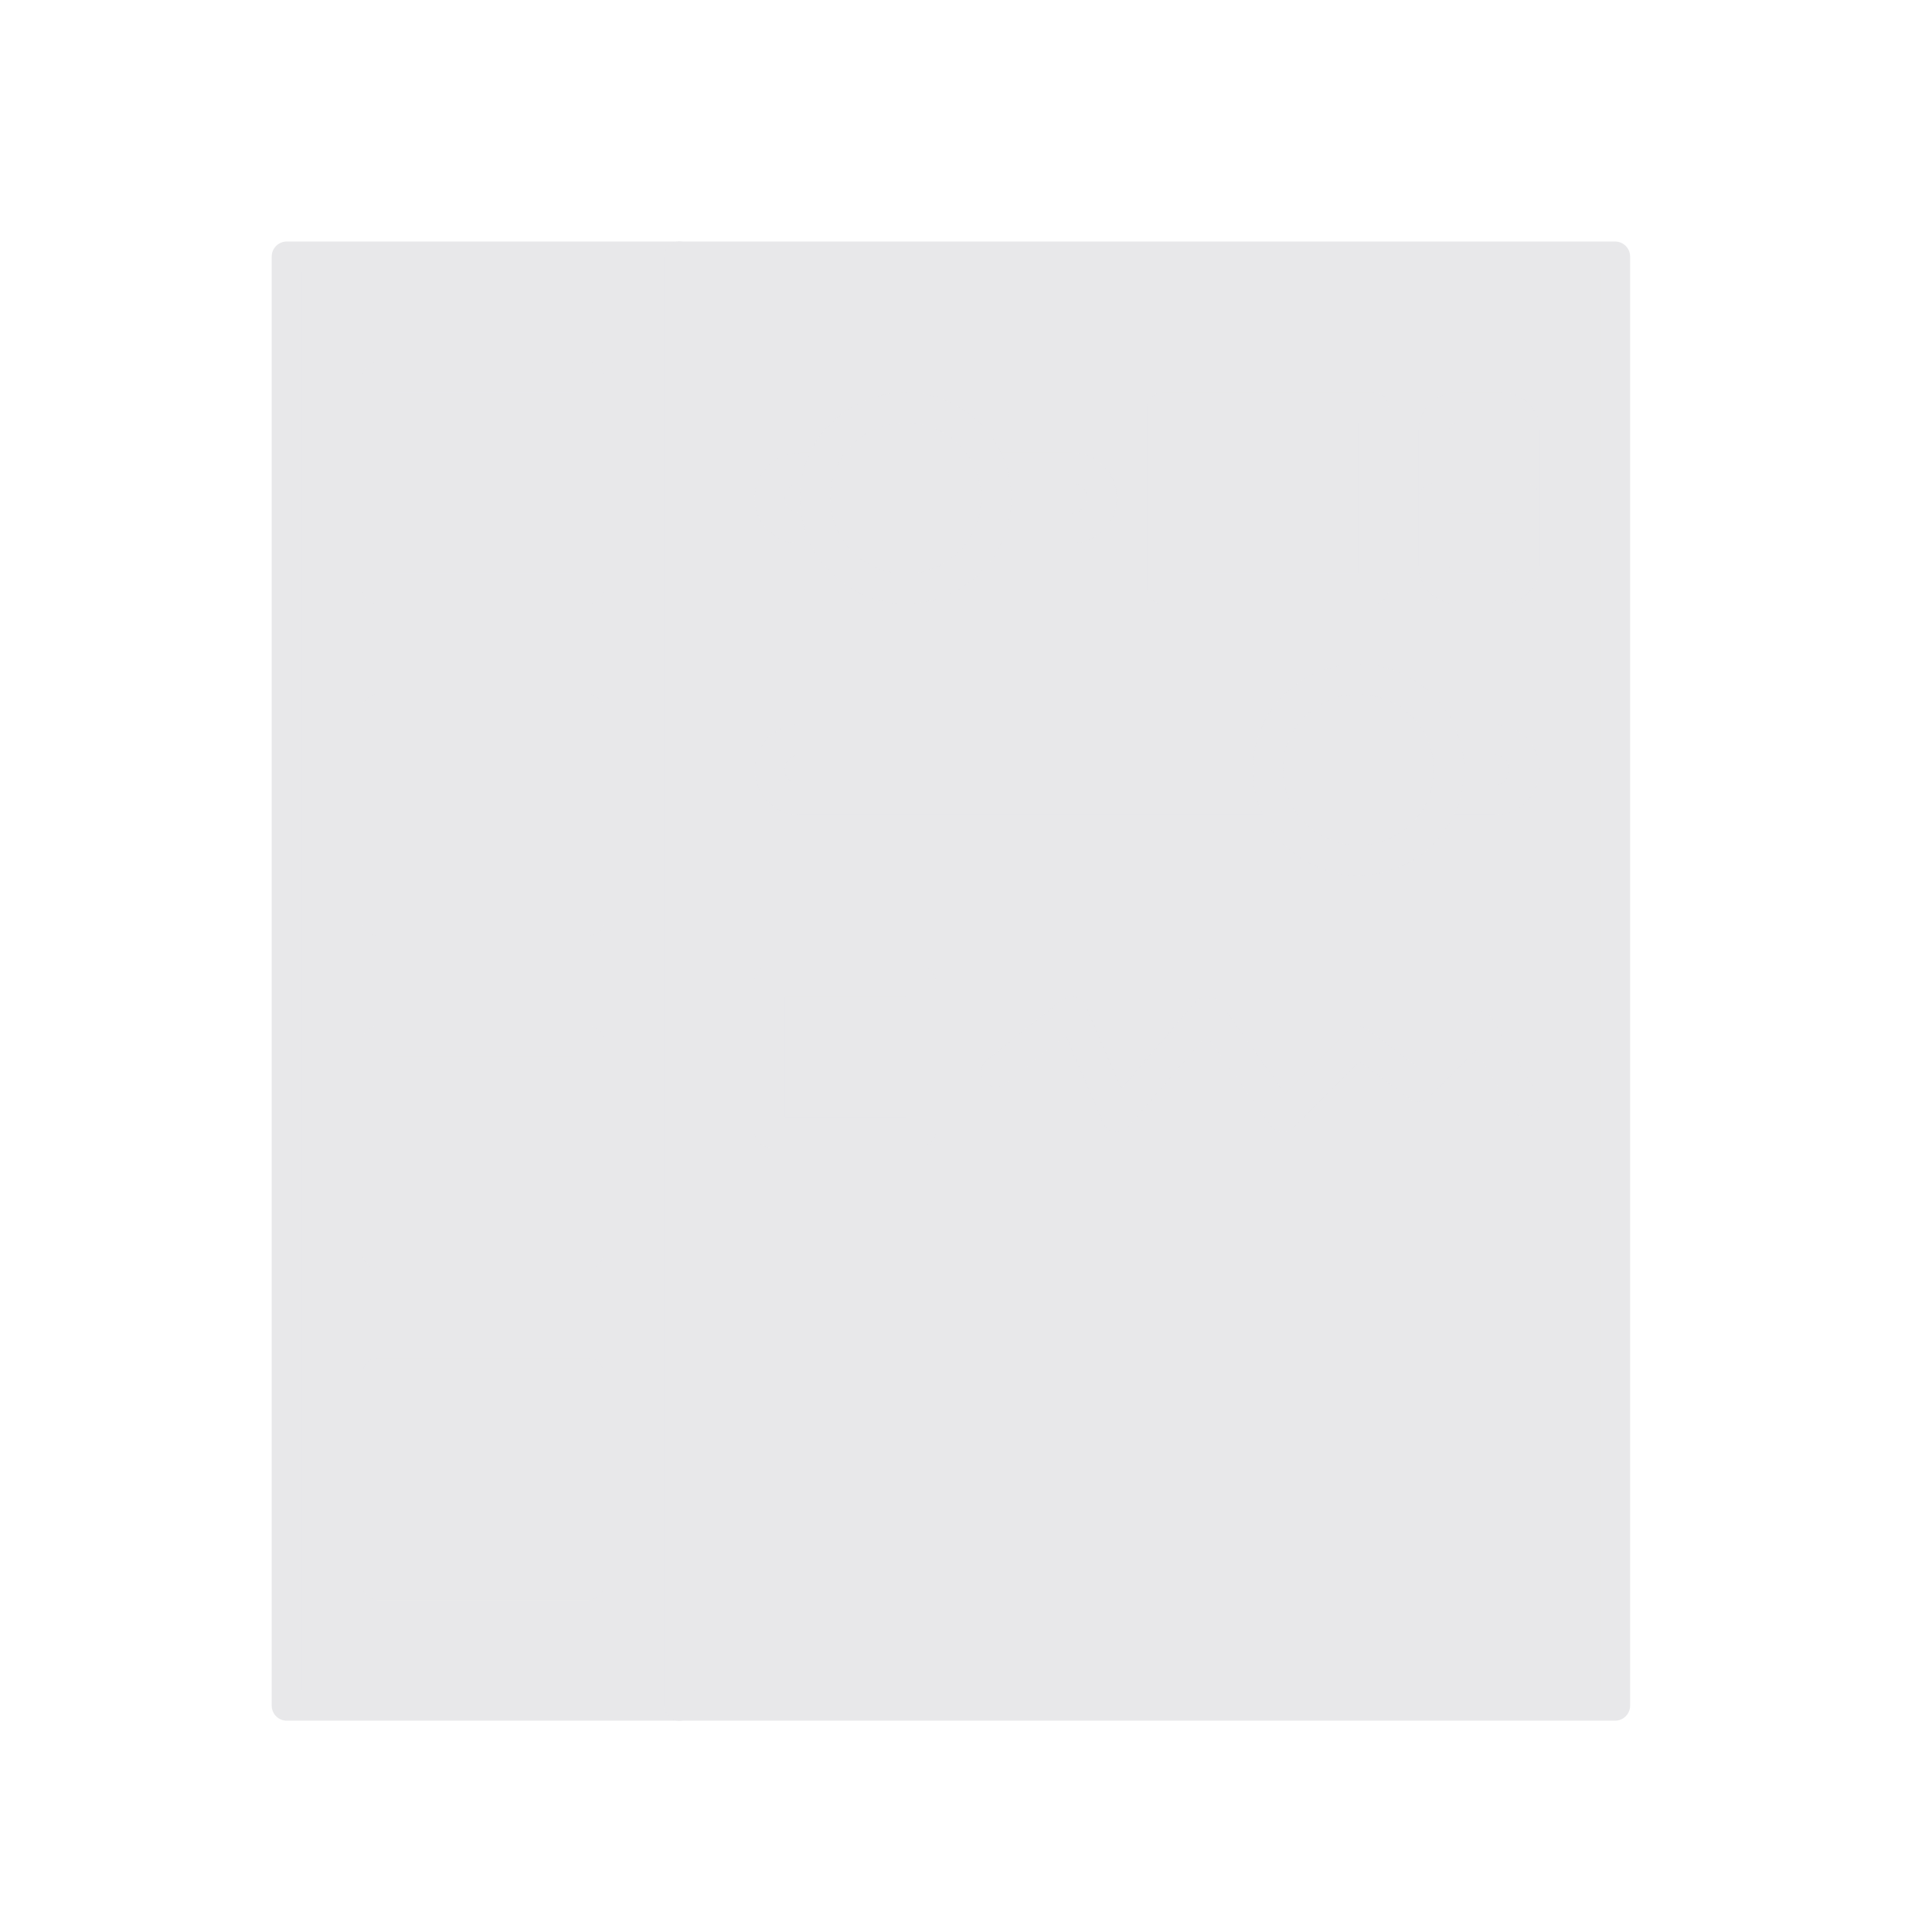
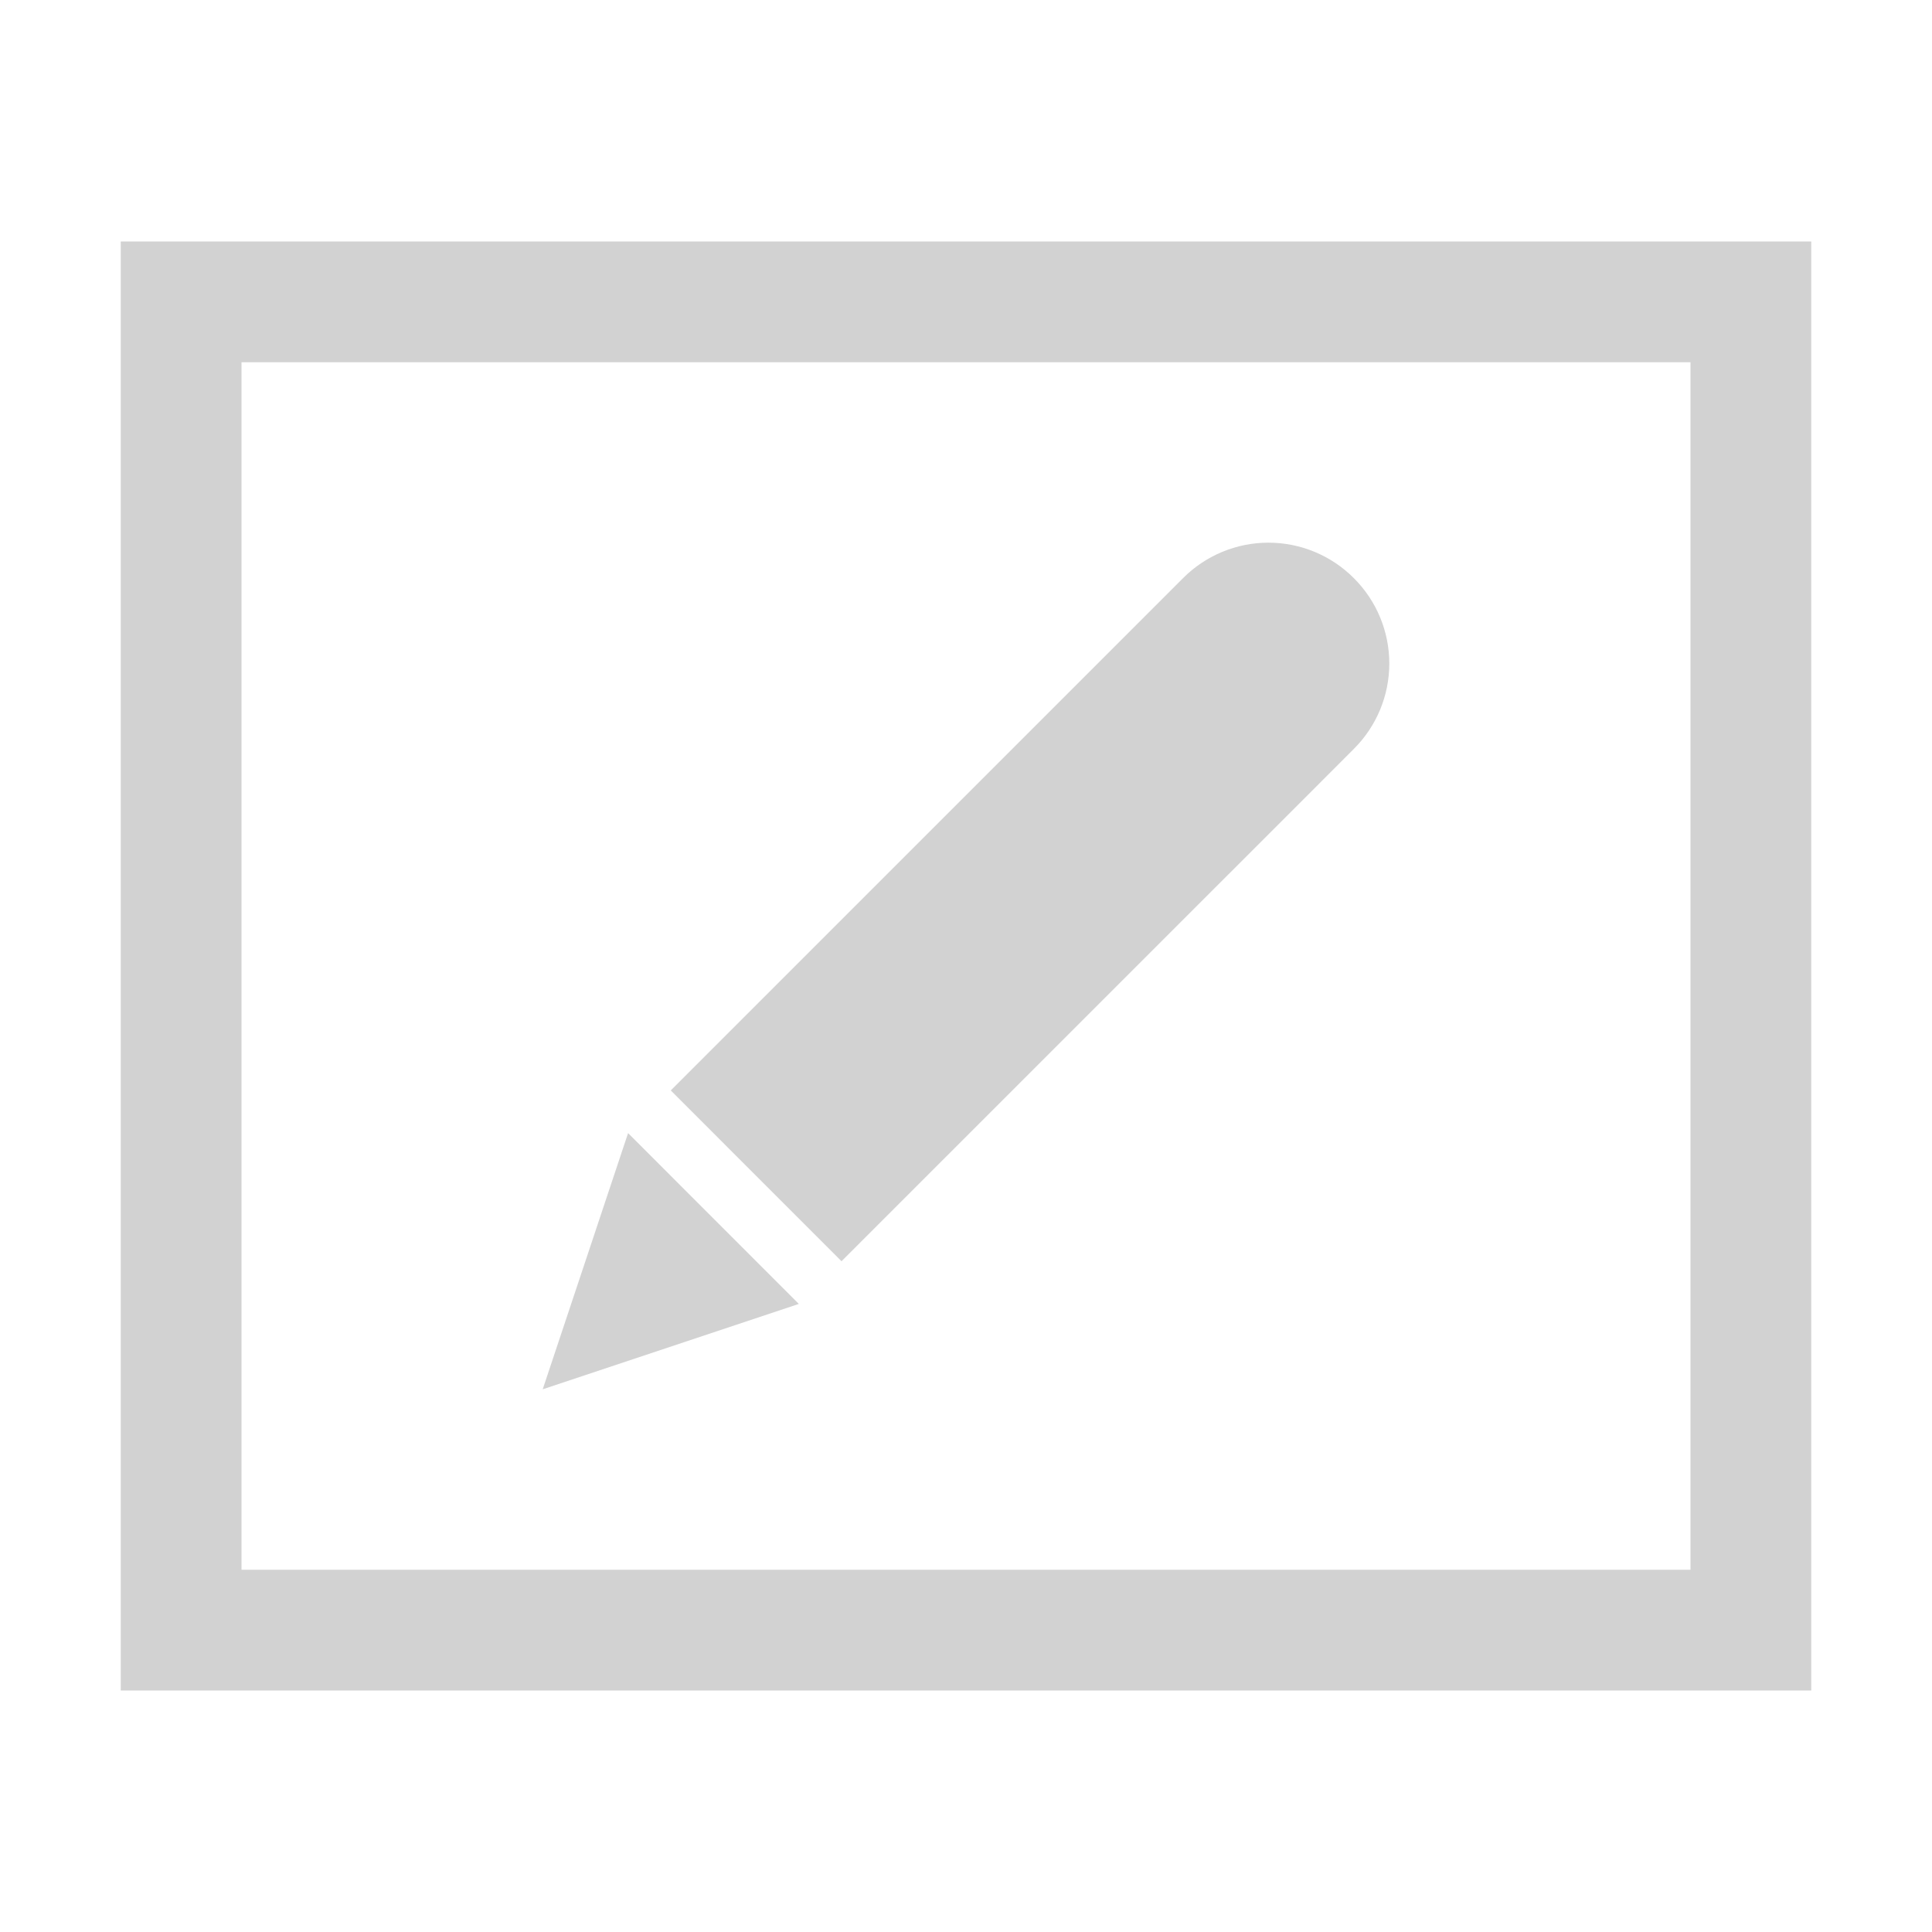
- <svg xmlns="http://www.w3.org/2000/svg" width="100%" height="100%" viewBox="0 0 64 64" fill-rule="evenodd" stroke-linecap="round" stroke-linejoin="round" stroke-miterlimit="1.5">
-   <style>.B{stroke-opacity:.99}.C{stroke: #E8E8EA}.D{fill-opacity:.99}.E{fill: #E8E8EA}.F{fill: #E8E8EA}</style>
-   <g class="C E B D">
-     <path d="M9.5 8.5h13v48h-13z" />
-     <path d="M22.5 8.5h31v48h-31z" />
-     <path d="M25.5 32.5h5v5h-5z" />
+ <svg xmlns="http://www.w3.org/2000/svg" xmlns:xlink="http://www.w3.org/1999/xlink" id="svg820" version="1.1" viewBox="0 0 32 32" height="32" width="32">
+   <defs id="defs814">
+     <linearGradient gradientTransform="matrix(1.25 0 0 1.2 -484.714 468.561)" gradientUnits="userSpaceOnUse" y2="520.798" x2="401.571" y1="535.798" x1="401.571" id="linearGradient4358" xlink:href="#linearGradient4424" />
+     <linearGradient id="linearGradient4424">
+       <stop style="stop-color:#60a5e7;stop-opacity:0" offset="0" id="stop4426" />
+       <stop style="stop-color:#a6f3fb;stop-opacity:.258" offset="1" id="stop4428" />
+     </linearGradient>
+   </defs>
+   <g transform="translate(0 -1090.52)" id="layer1">
+     <path id="rect2370" transform="translate(0 1090.52)" d="M2 4v24h28V4zm2 2h24v20H4z" style="opacity:1;vector-effect:none;fill:#d2d2d2;fill-opacity:1;stroke:none;stroke-width:2;stroke-linecap:butt;stroke-linejoin:bevel;stroke-miterlimit:4;stroke-dasharray:none;stroke-dashoffset:3.2;stroke-opacity:1" />
+     <path id="path2381" d="M22.424 1100.096a1.996 1.996 0 0 0-2.829 0l-.707.707-7.778 7.778 2.828 2.829 7.779-7.778.707-.708a1.996 1.996 0 0 0 0-2.828zm-12.021 9.192-1.414 4.243 4.242-1.414z" style="fill:#d2d2d2;fill-opacity:1;stroke:none;stroke-width:1.265px;stroke-linecap:butt;stroke-linejoin:miter;stroke-opacity:1" />
  </g>
-   <path d="M33 35.5l2.5-2L37 37l3-3.5 2.5 3.5 2.5-2.5 2 1.5 2-2 1.5 2.5" fill="none" class="B C" />
-   <path d="M36.5 16.5a1 1 0 0 0-1-1h-9a1 1 0 1 0 0 2h9a1 1 0 0 0 1-1z" class="B C F" />
-   <g class="E B C D">
-     <circle cx="30" cy="16.5" r="3" />
-     <path d="M38.5 13.5h7v6h-7zm12 .75a.75.75 0 0 0-.75-.75h-1.5a.75.75 0 0 0-.75.75v2.25h3v-2.25z" />
-     <path d="M47.5 18.75a.75.75 0 0 0 .75.75h1.5a.75.75 0 0 0 .75-.75V16.5h-3v2.25z" />
-   </g>
-   <path d="M50.5 25.5a1 1 0 0 0-1-1h-23a1 1 0 1 0 0 2h23a1 1 0 0 0 1-1z" class="B C F" />
-   <circle cx="45" cy="25.5" r="3" class="B C D E" />
-   <path d="M12.5 12.5h7v7h-7zm0 11h7v7h-7zm0 11h7v7h-7zm0 11h7v7h-7z" class="F B C" />
</svg>
